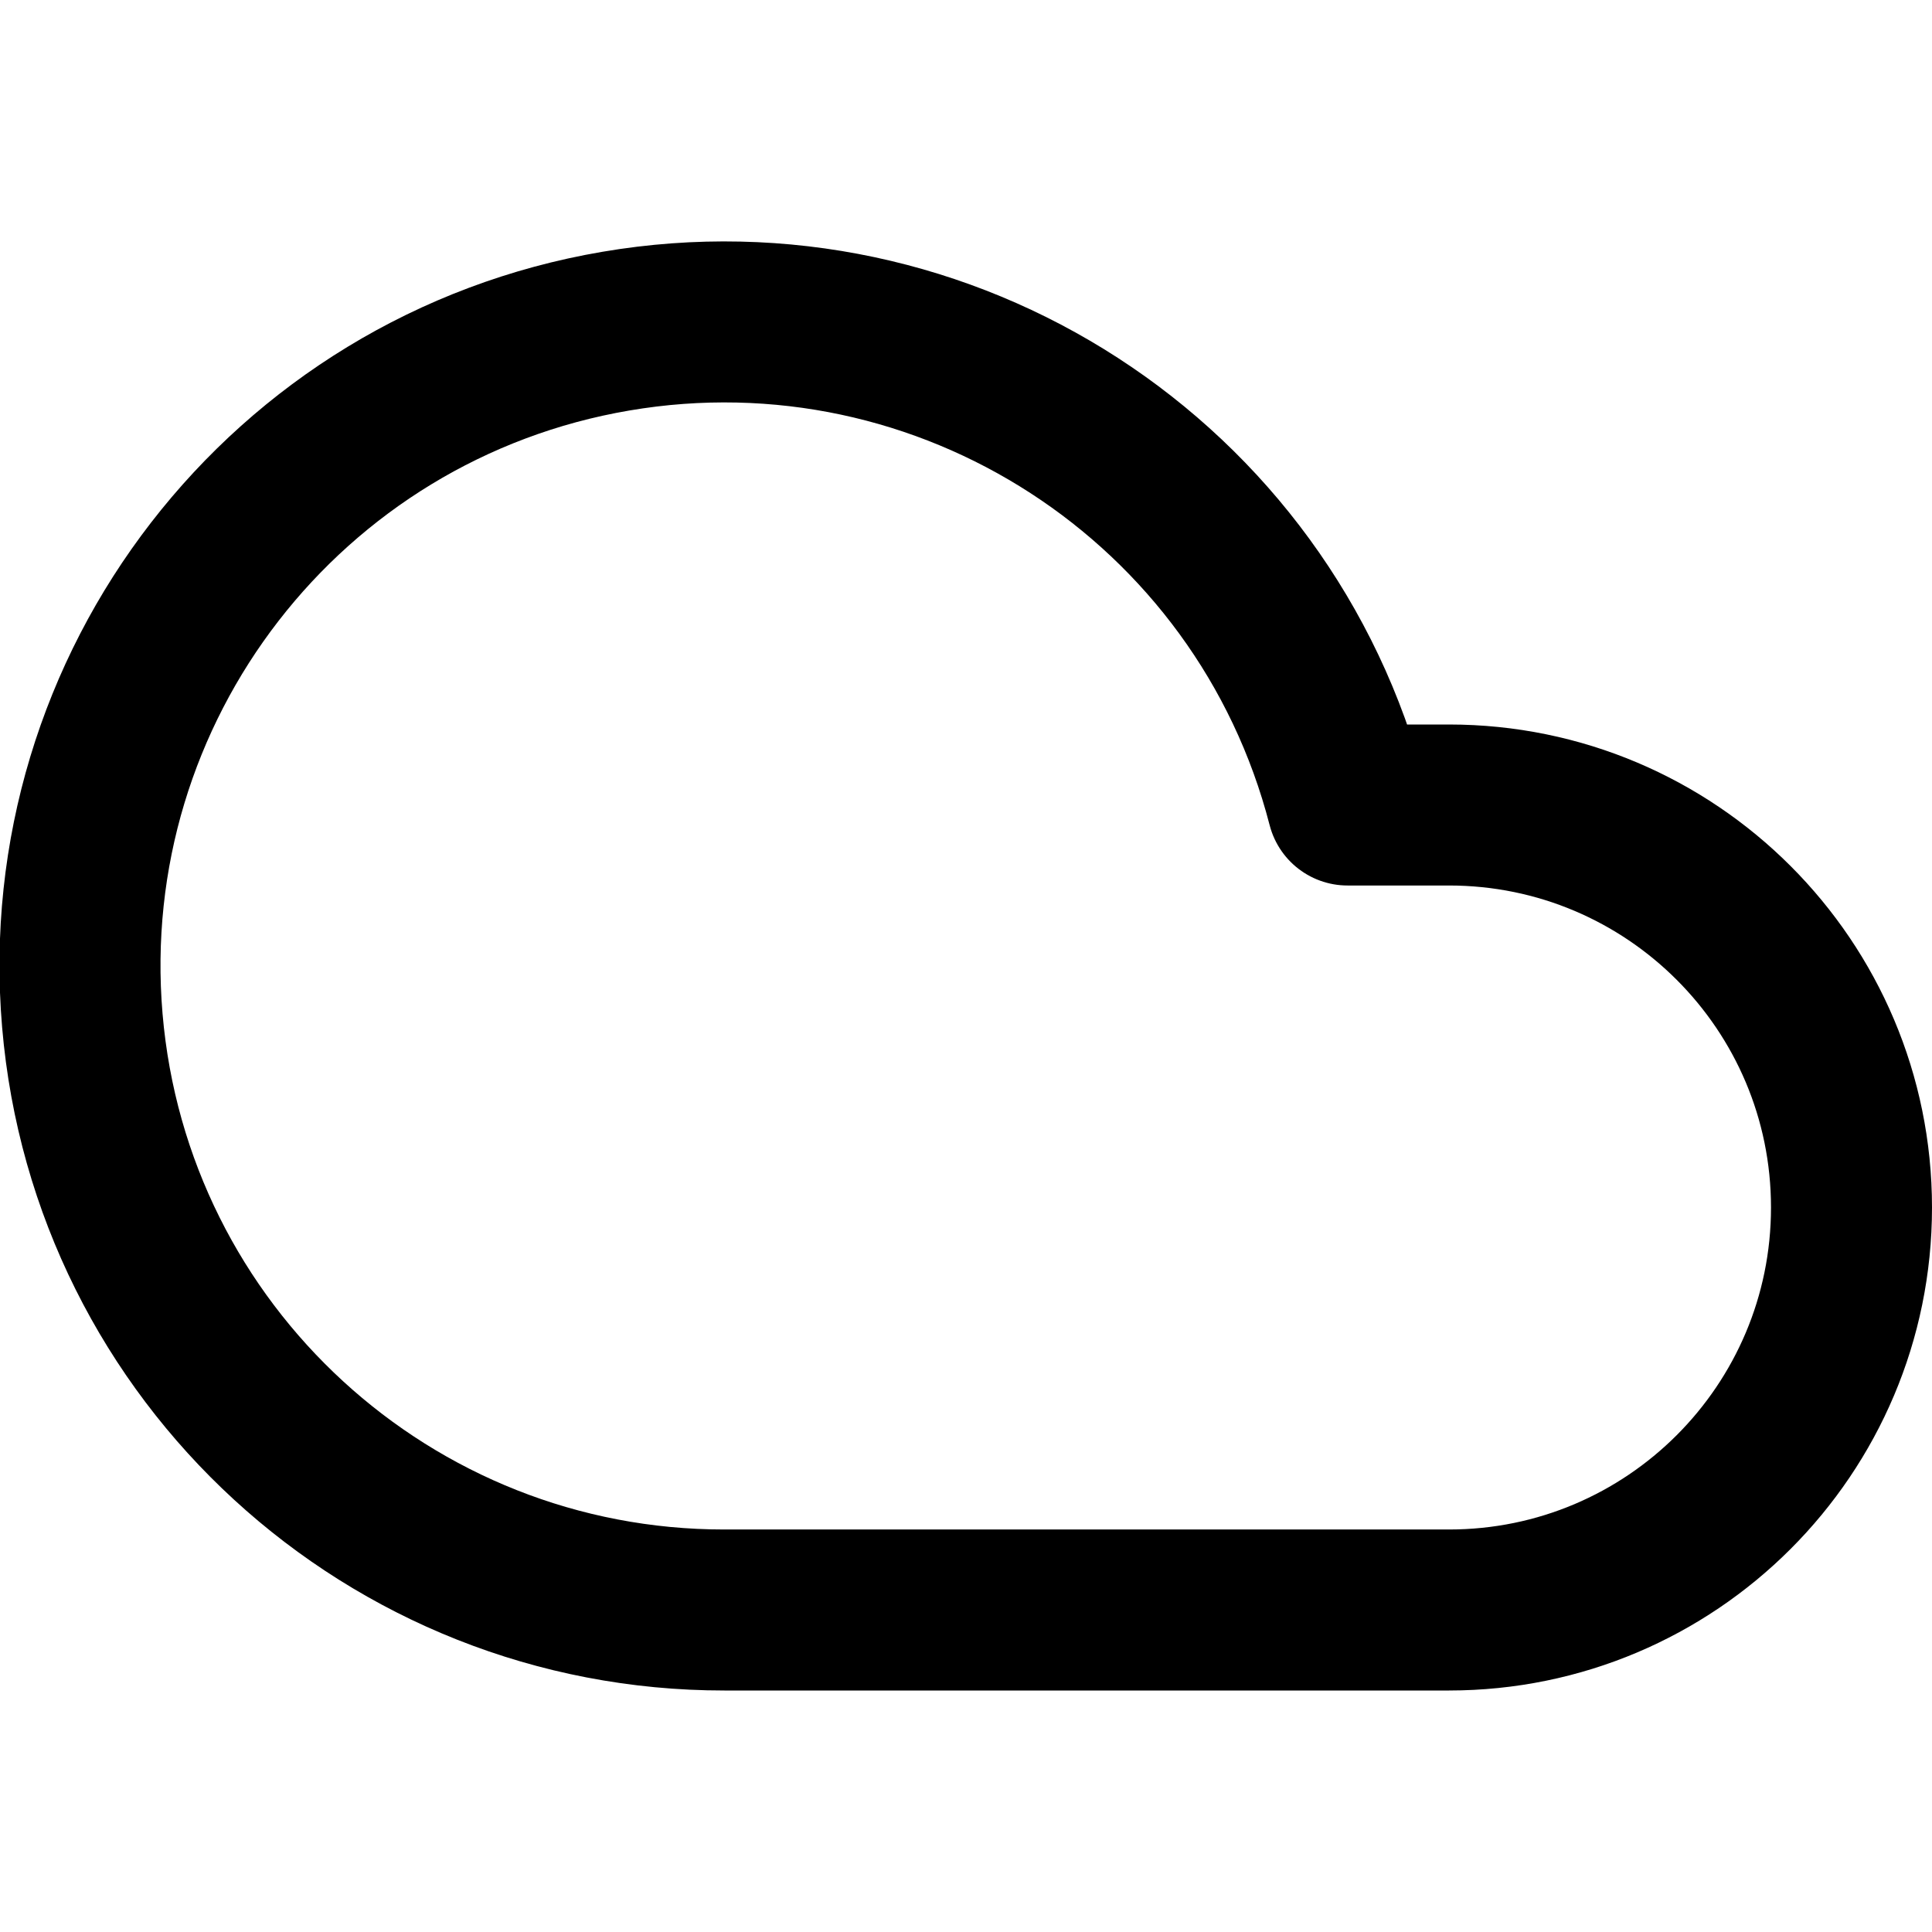
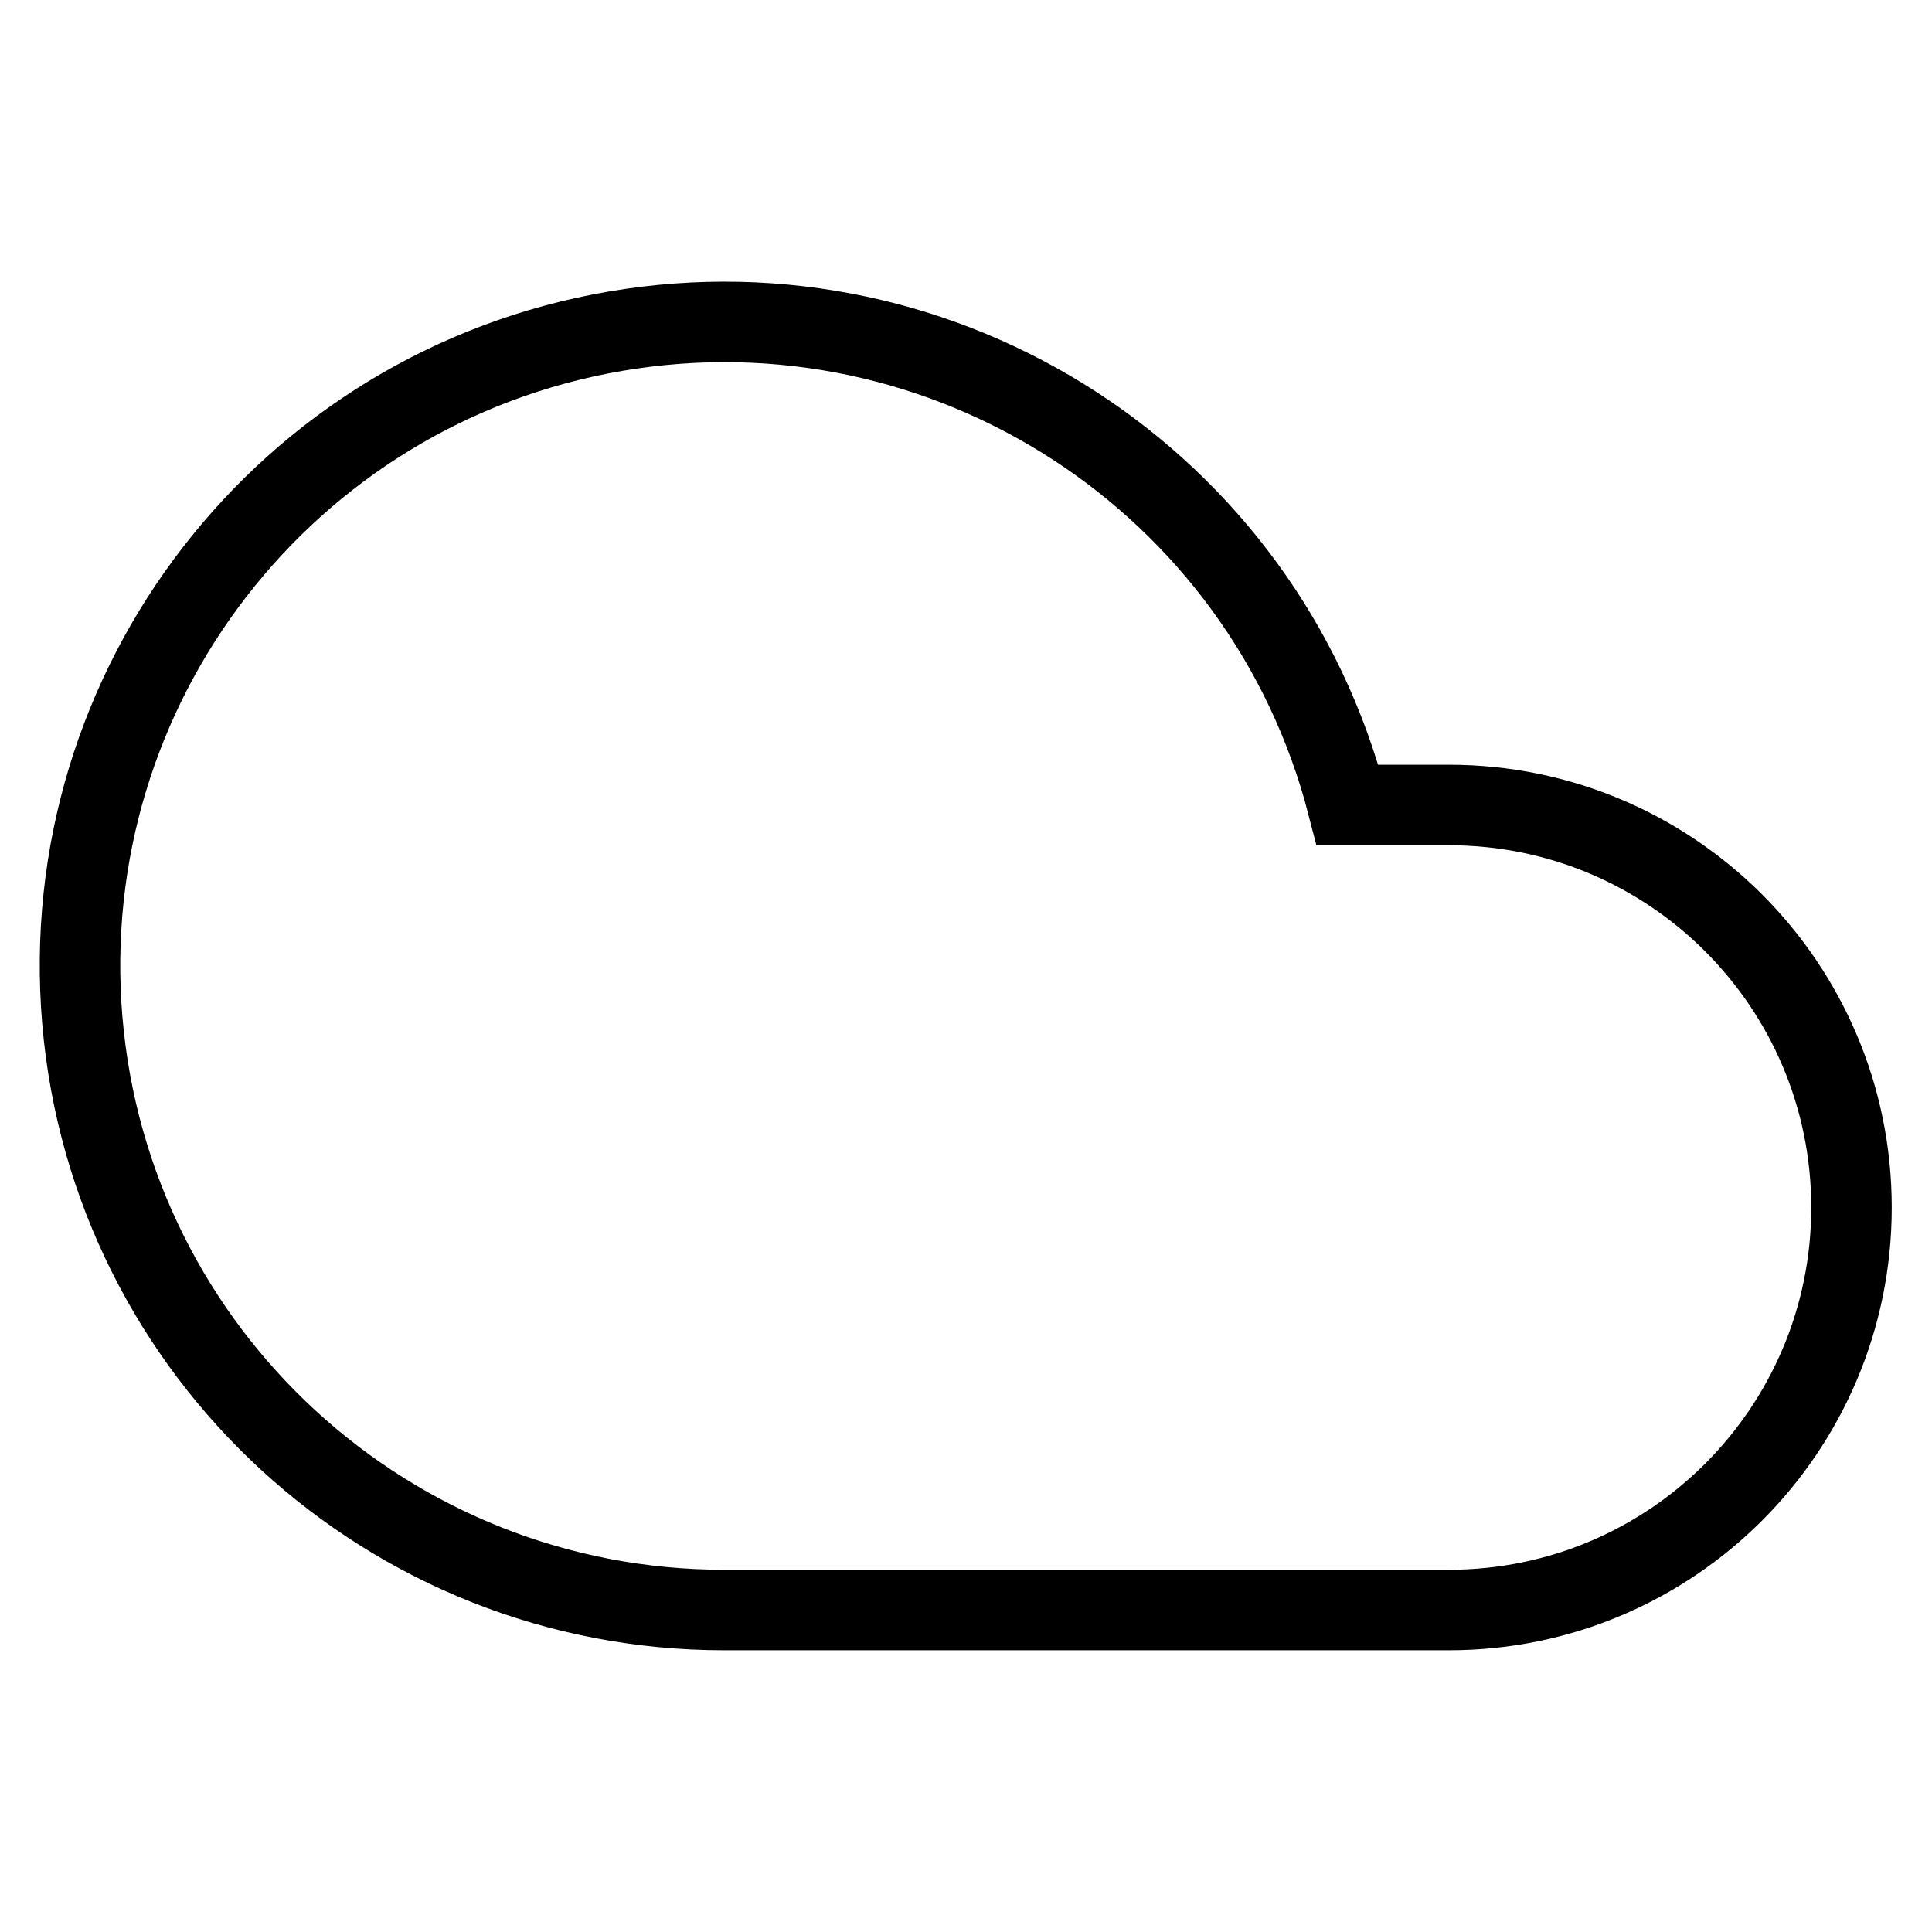
- <svg xmlns="http://www.w3.org/2000/svg" width="24" height="24" viewBox="0 0 24 24" fill="none" stroke="currentColor" stroke-width="2" stroke-linecap="round" stroke-linejoin="round" class="feather feather-cloud">
+ <svg xmlns="http://www.w3.org/2000/svg" width="24" height="24" viewBox="0 0 24 24" fill="none" stroke="currentColor" strokeWidth="2" strokeLinecap="round" strokeLinejoin="round" className="feather feather-cloud">
  <path d="M18 10h-1.26A8 8 0 1 0 9 20h9a5 5 0 0 0 0-10z" />
</svg>
